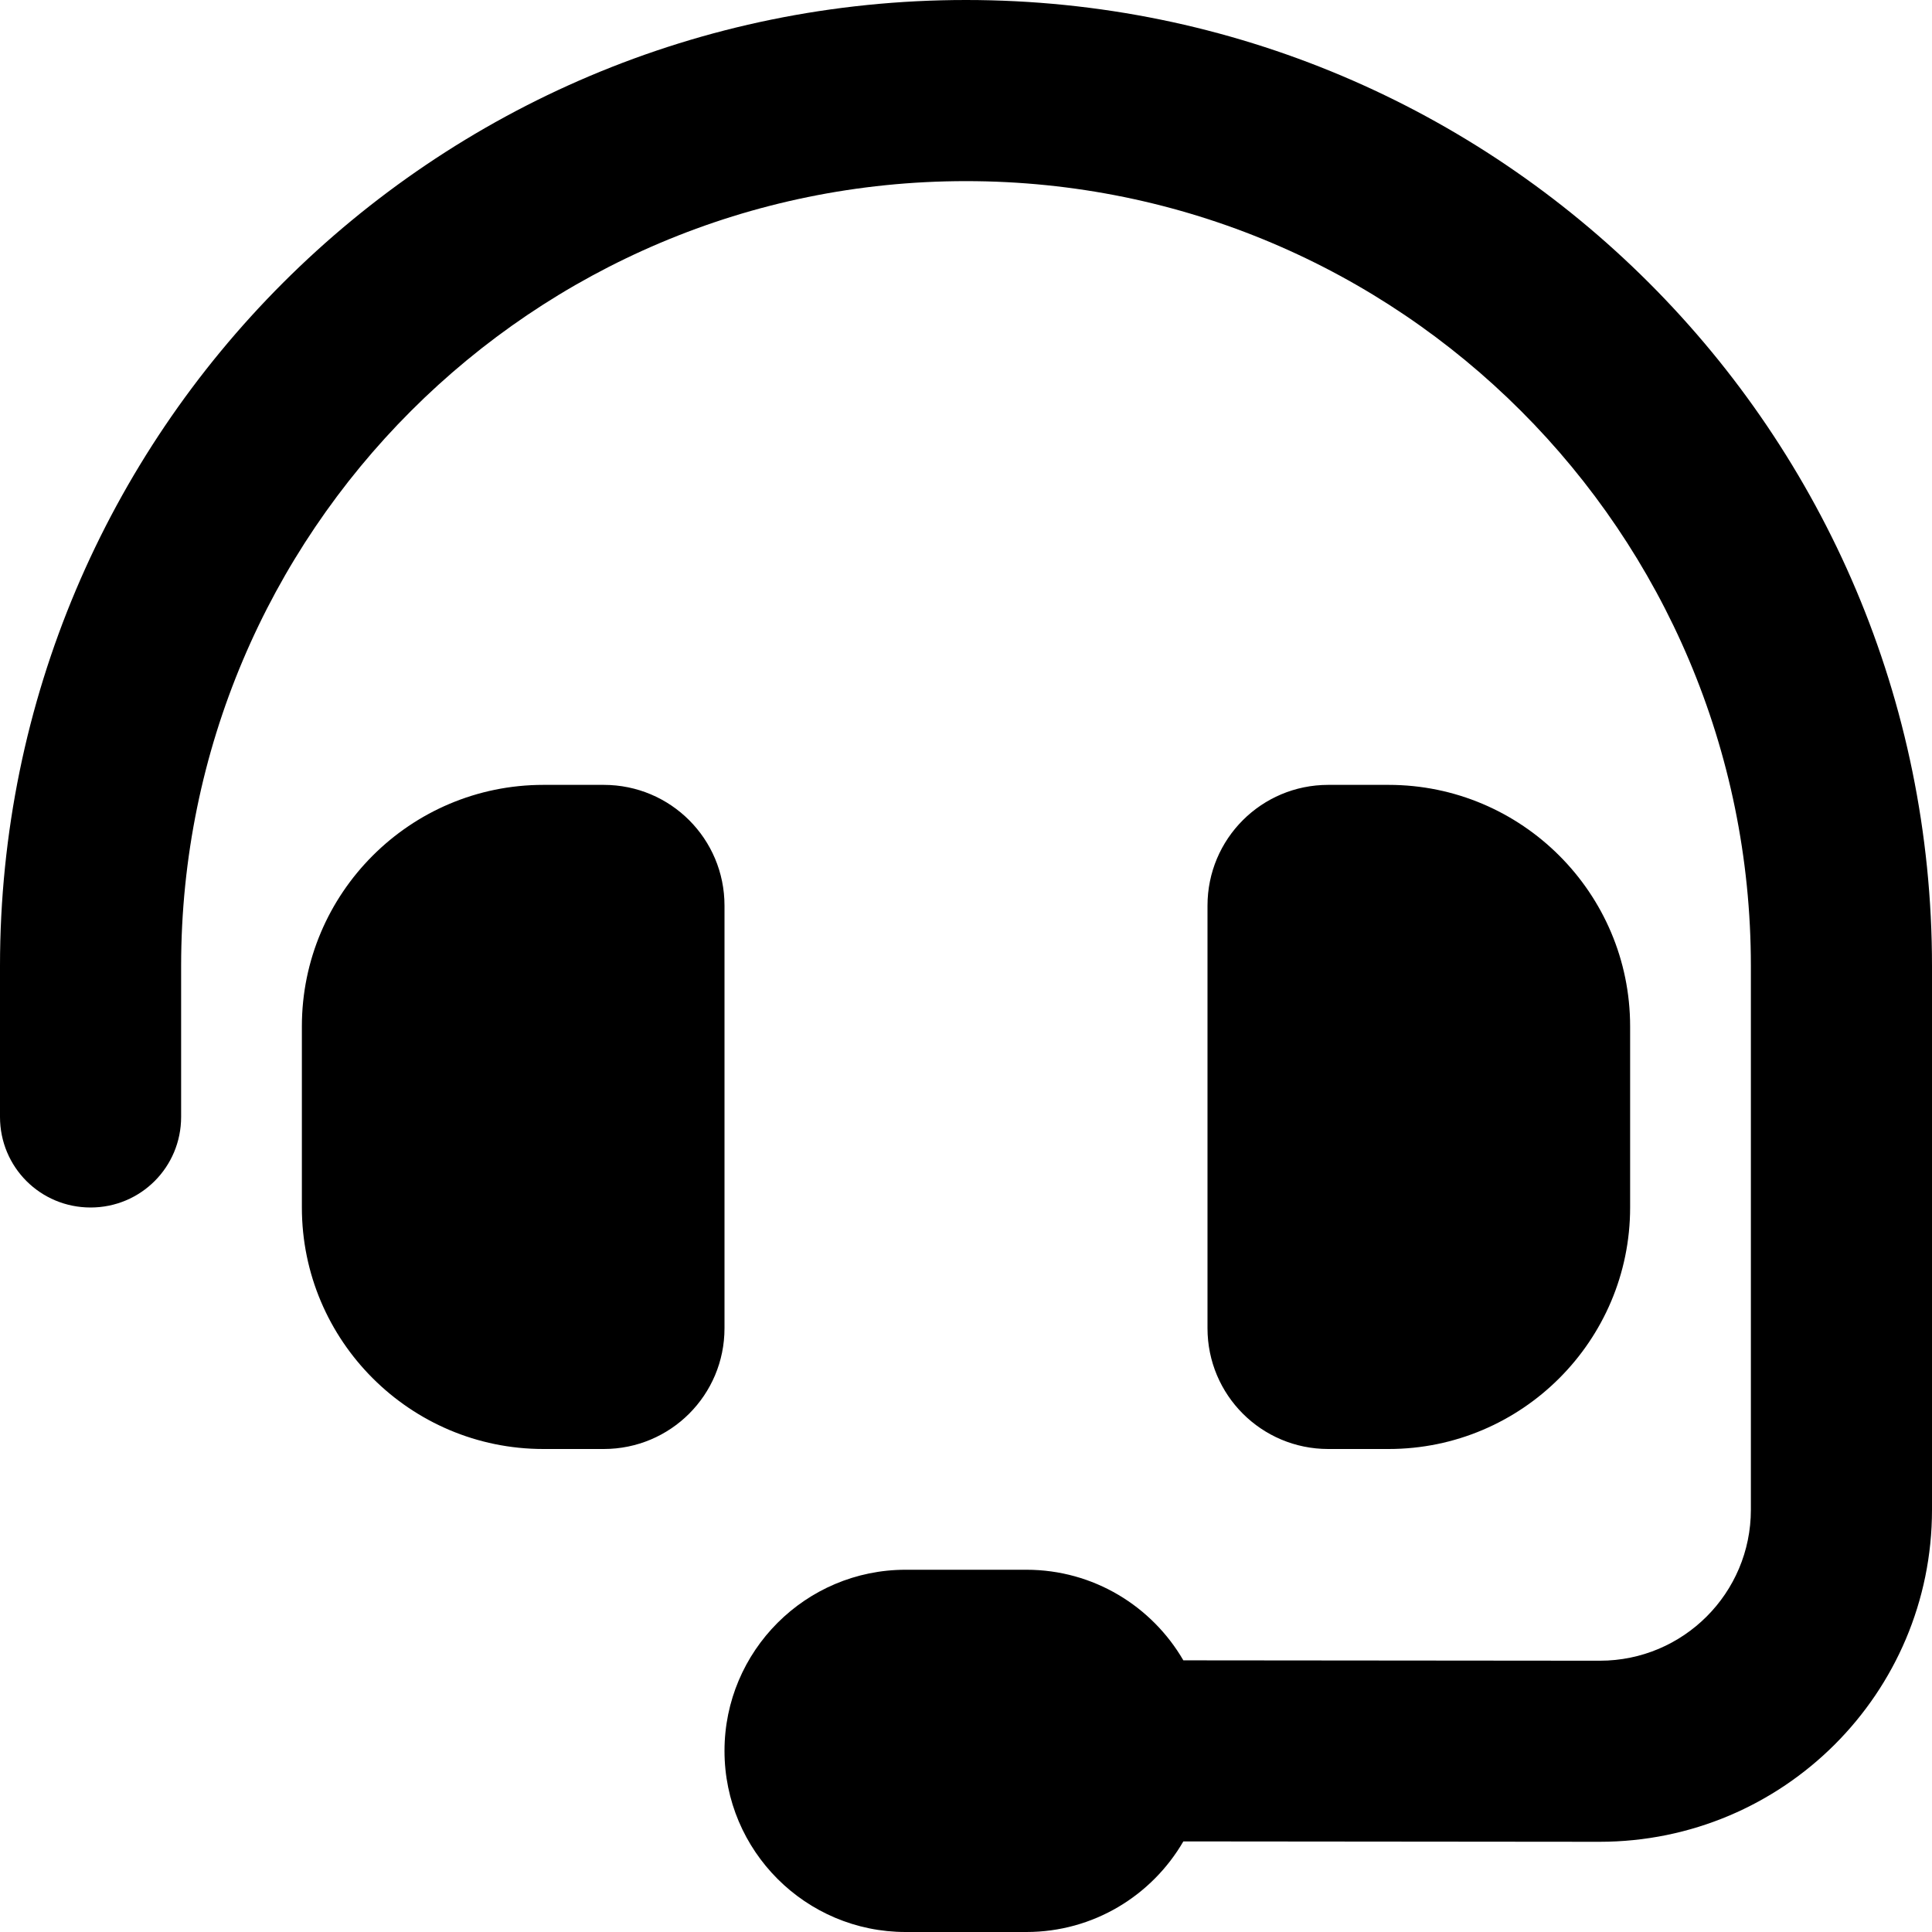
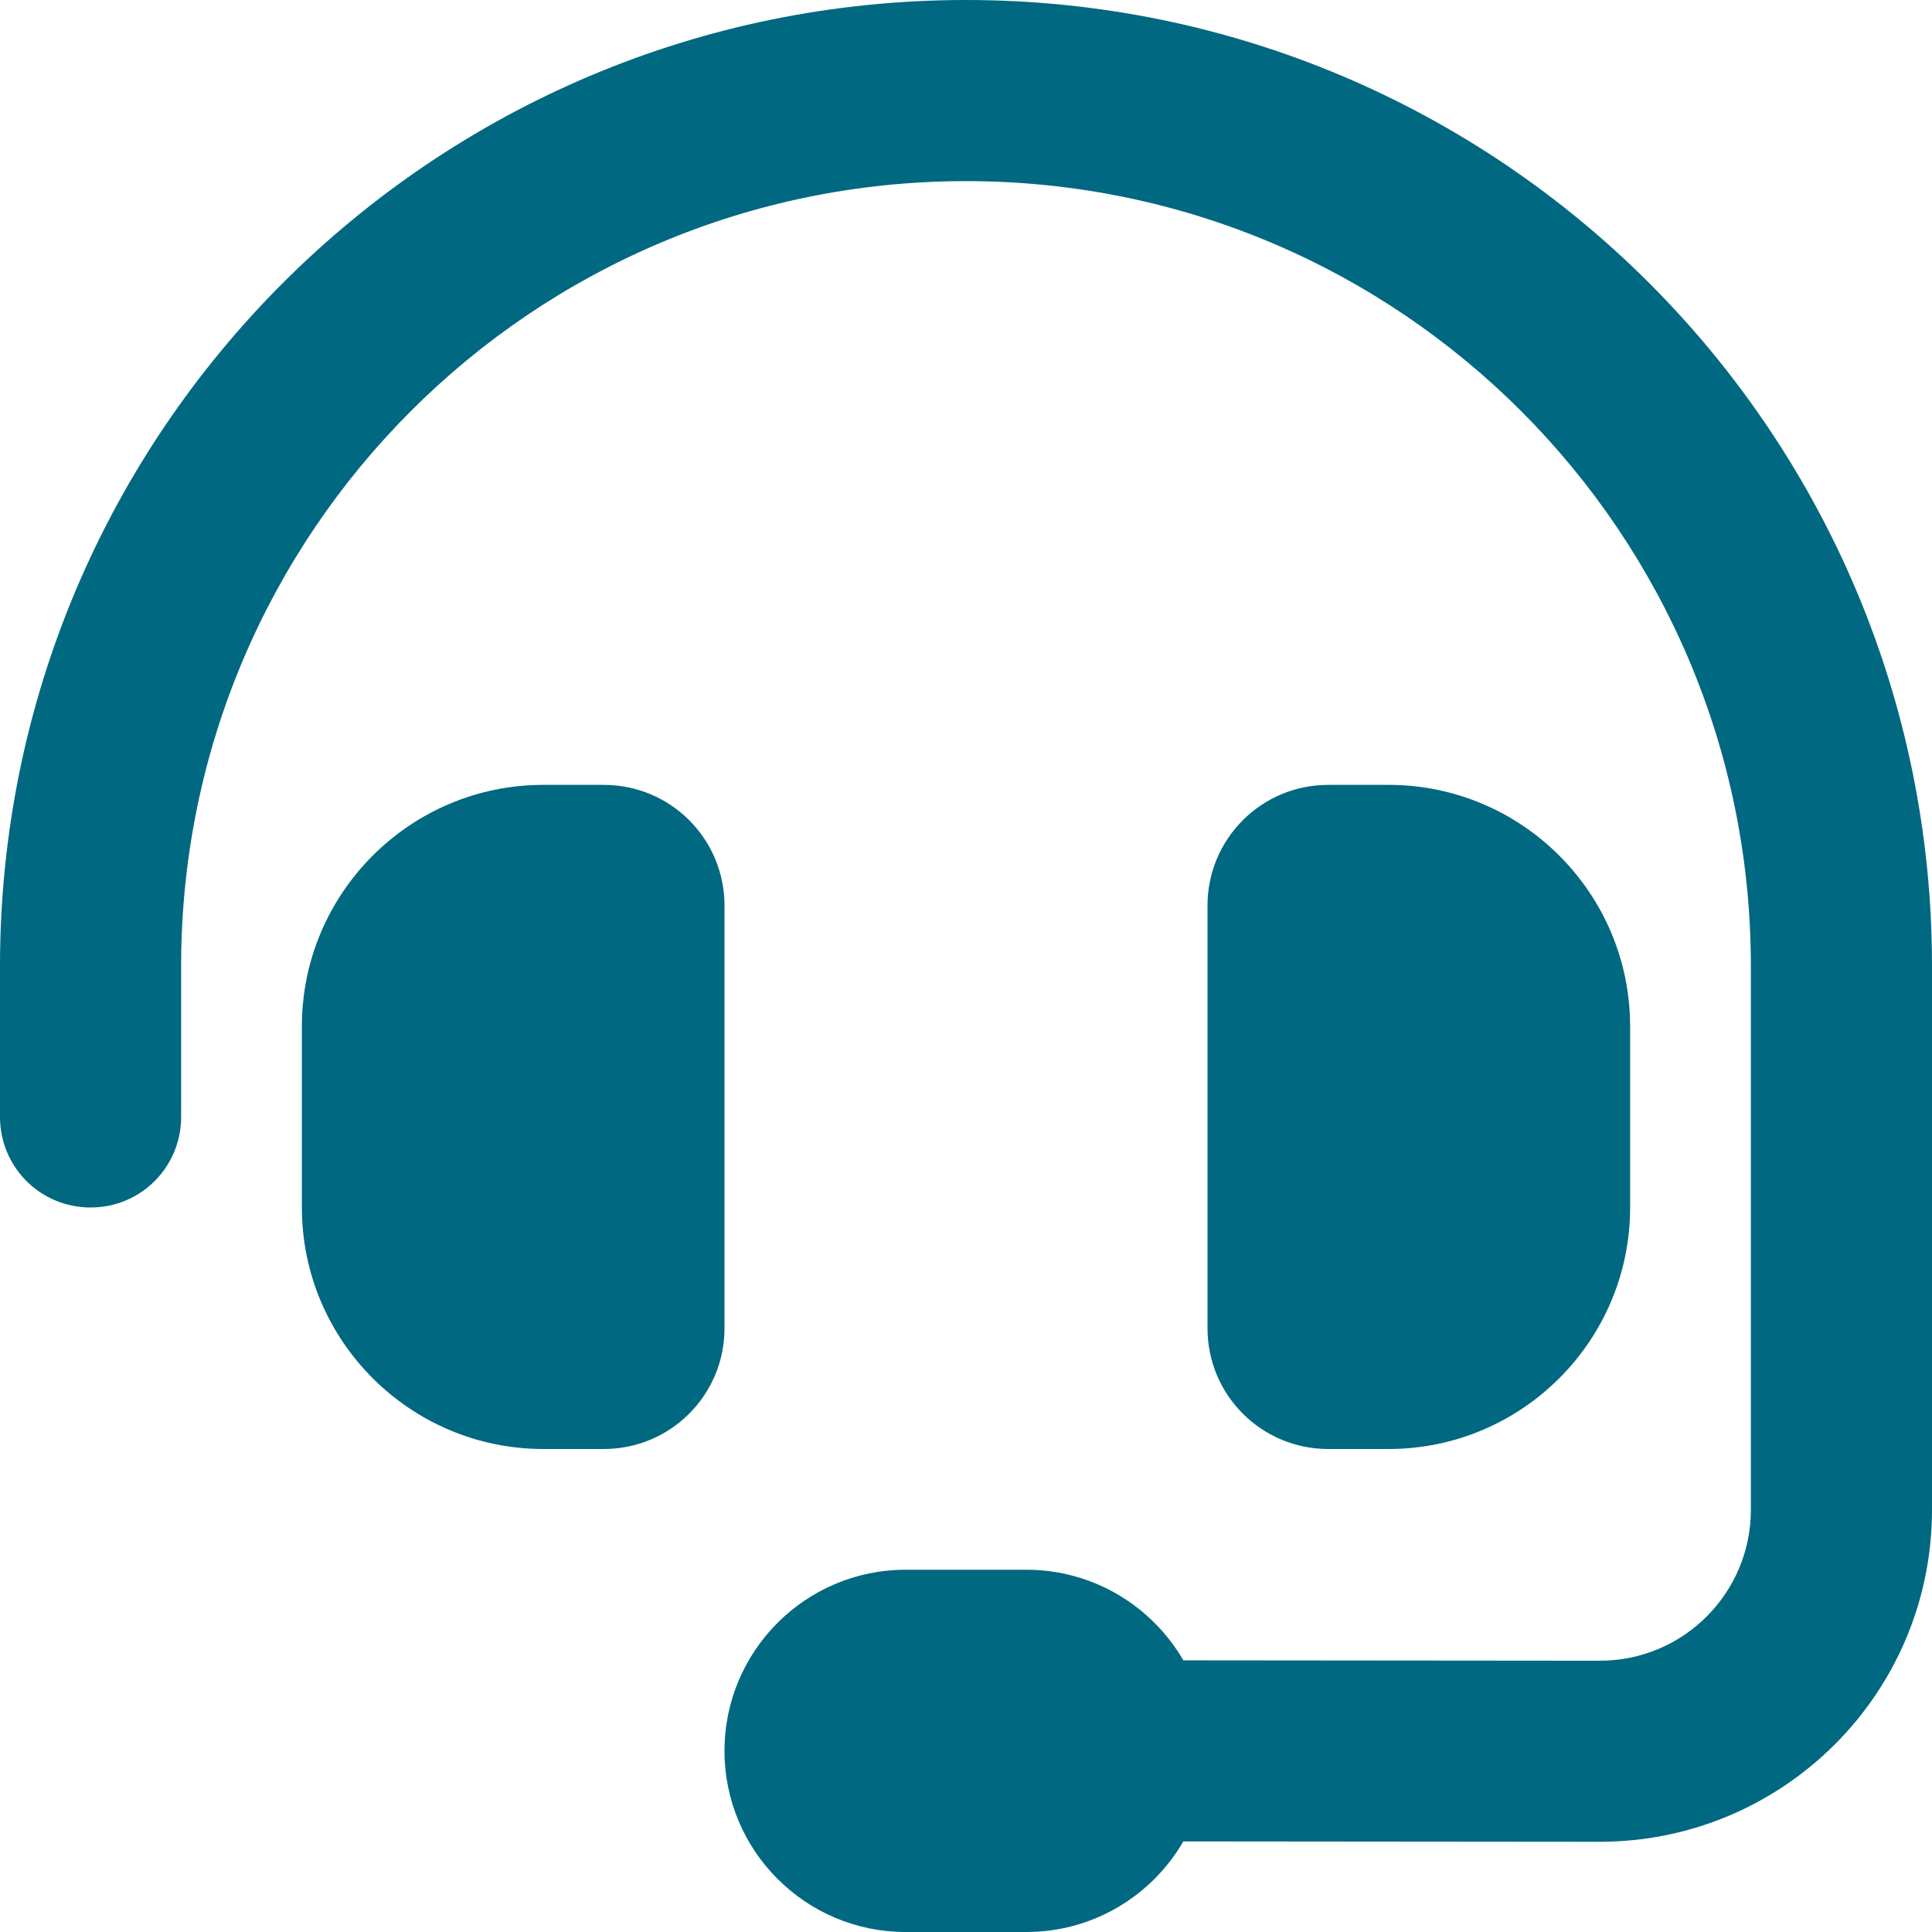
<svg xmlns="http://www.w3.org/2000/svg" width="36" height="36" viewBox="0 0 36 36" fill="none">
-   <path d="M18 3.375C9.921 3.375 3.375 9.921 3.375 18V20.812C3.375 21.748 2.623 22.5 1.688 22.5C0.752 22.5 0 21.748 0 20.812V18C0 8.058 8.058 0 18 0C27.942 0 36 8.058 36 18V28.132C36 31.549 33.23 34.319 29.805 34.319L22.05 34.312C21.466 35.318 20.377 36 19.125 36H16.875C15.012 36 13.5 34.488 13.5 32.625C13.5 30.762 15.012 29.25 16.875 29.25H19.125C20.377 29.25 21.466 29.932 22.05 30.938L29.812 30.945C31.366 30.945 32.625 29.686 32.625 28.132V18C32.625 9.921 26.079 3.375 18 3.375ZM10.125 14.625H11.25C12.495 14.625 13.5 15.63 13.5 16.875V24.75C13.5 25.994 12.495 27 11.25 27H10.125C7.643 27 5.625 24.982 5.625 22.5V19.125C5.625 16.643 7.643 14.625 10.125 14.625ZM25.875 14.625C28.357 14.625 30.375 16.643 30.375 19.125V22.5C30.375 24.982 28.357 27 25.875 27H24.75C23.506 27 22.5 25.994 22.5 24.75V16.875C22.5 15.63 23.506 14.625 24.75 14.625H25.875Z" fill="currentColor" />
+   <path d="M18 3.375C9.921 3.375 3.375 9.921 3.375 18V20.812C3.375 21.748 2.623 22.5 1.688 22.5C0.752 22.5 0 21.748 0 20.812V18C0 8.058 8.058 0 18 0C27.942 0 36 8.058 36 18V28.132C36 31.549 33.23 34.319 29.805 34.319L22.05 34.312C21.466 35.318 20.377 36 19.125 36H16.875C15.012 36 13.5 34.488 13.5 32.625C13.5 30.762 15.012 29.25 16.875 29.25H19.125C20.377 29.25 21.466 29.932 22.05 30.938L29.812 30.945C31.366 30.945 32.625 29.686 32.625 28.132V18C32.625 9.921 26.079 3.375 18 3.375ZM10.125 14.625H11.25C12.495 14.625 13.5 15.63 13.5 16.875V24.75C13.5 25.994 12.495 27 11.25 27H10.125C7.643 27 5.625 24.982 5.625 22.5V19.125C5.625 16.643 7.643 14.625 10.125 14.625ZM25.875 14.625C28.357 14.625 30.375 16.643 30.375 19.125V22.5C30.375 24.982 28.357 27 25.875 27H24.75C23.506 27 22.5 25.994 22.5 24.75V16.875C22.5 15.63 23.506 14.625 24.75 14.625H25.875Z" fill="#006881" />
</svg>
